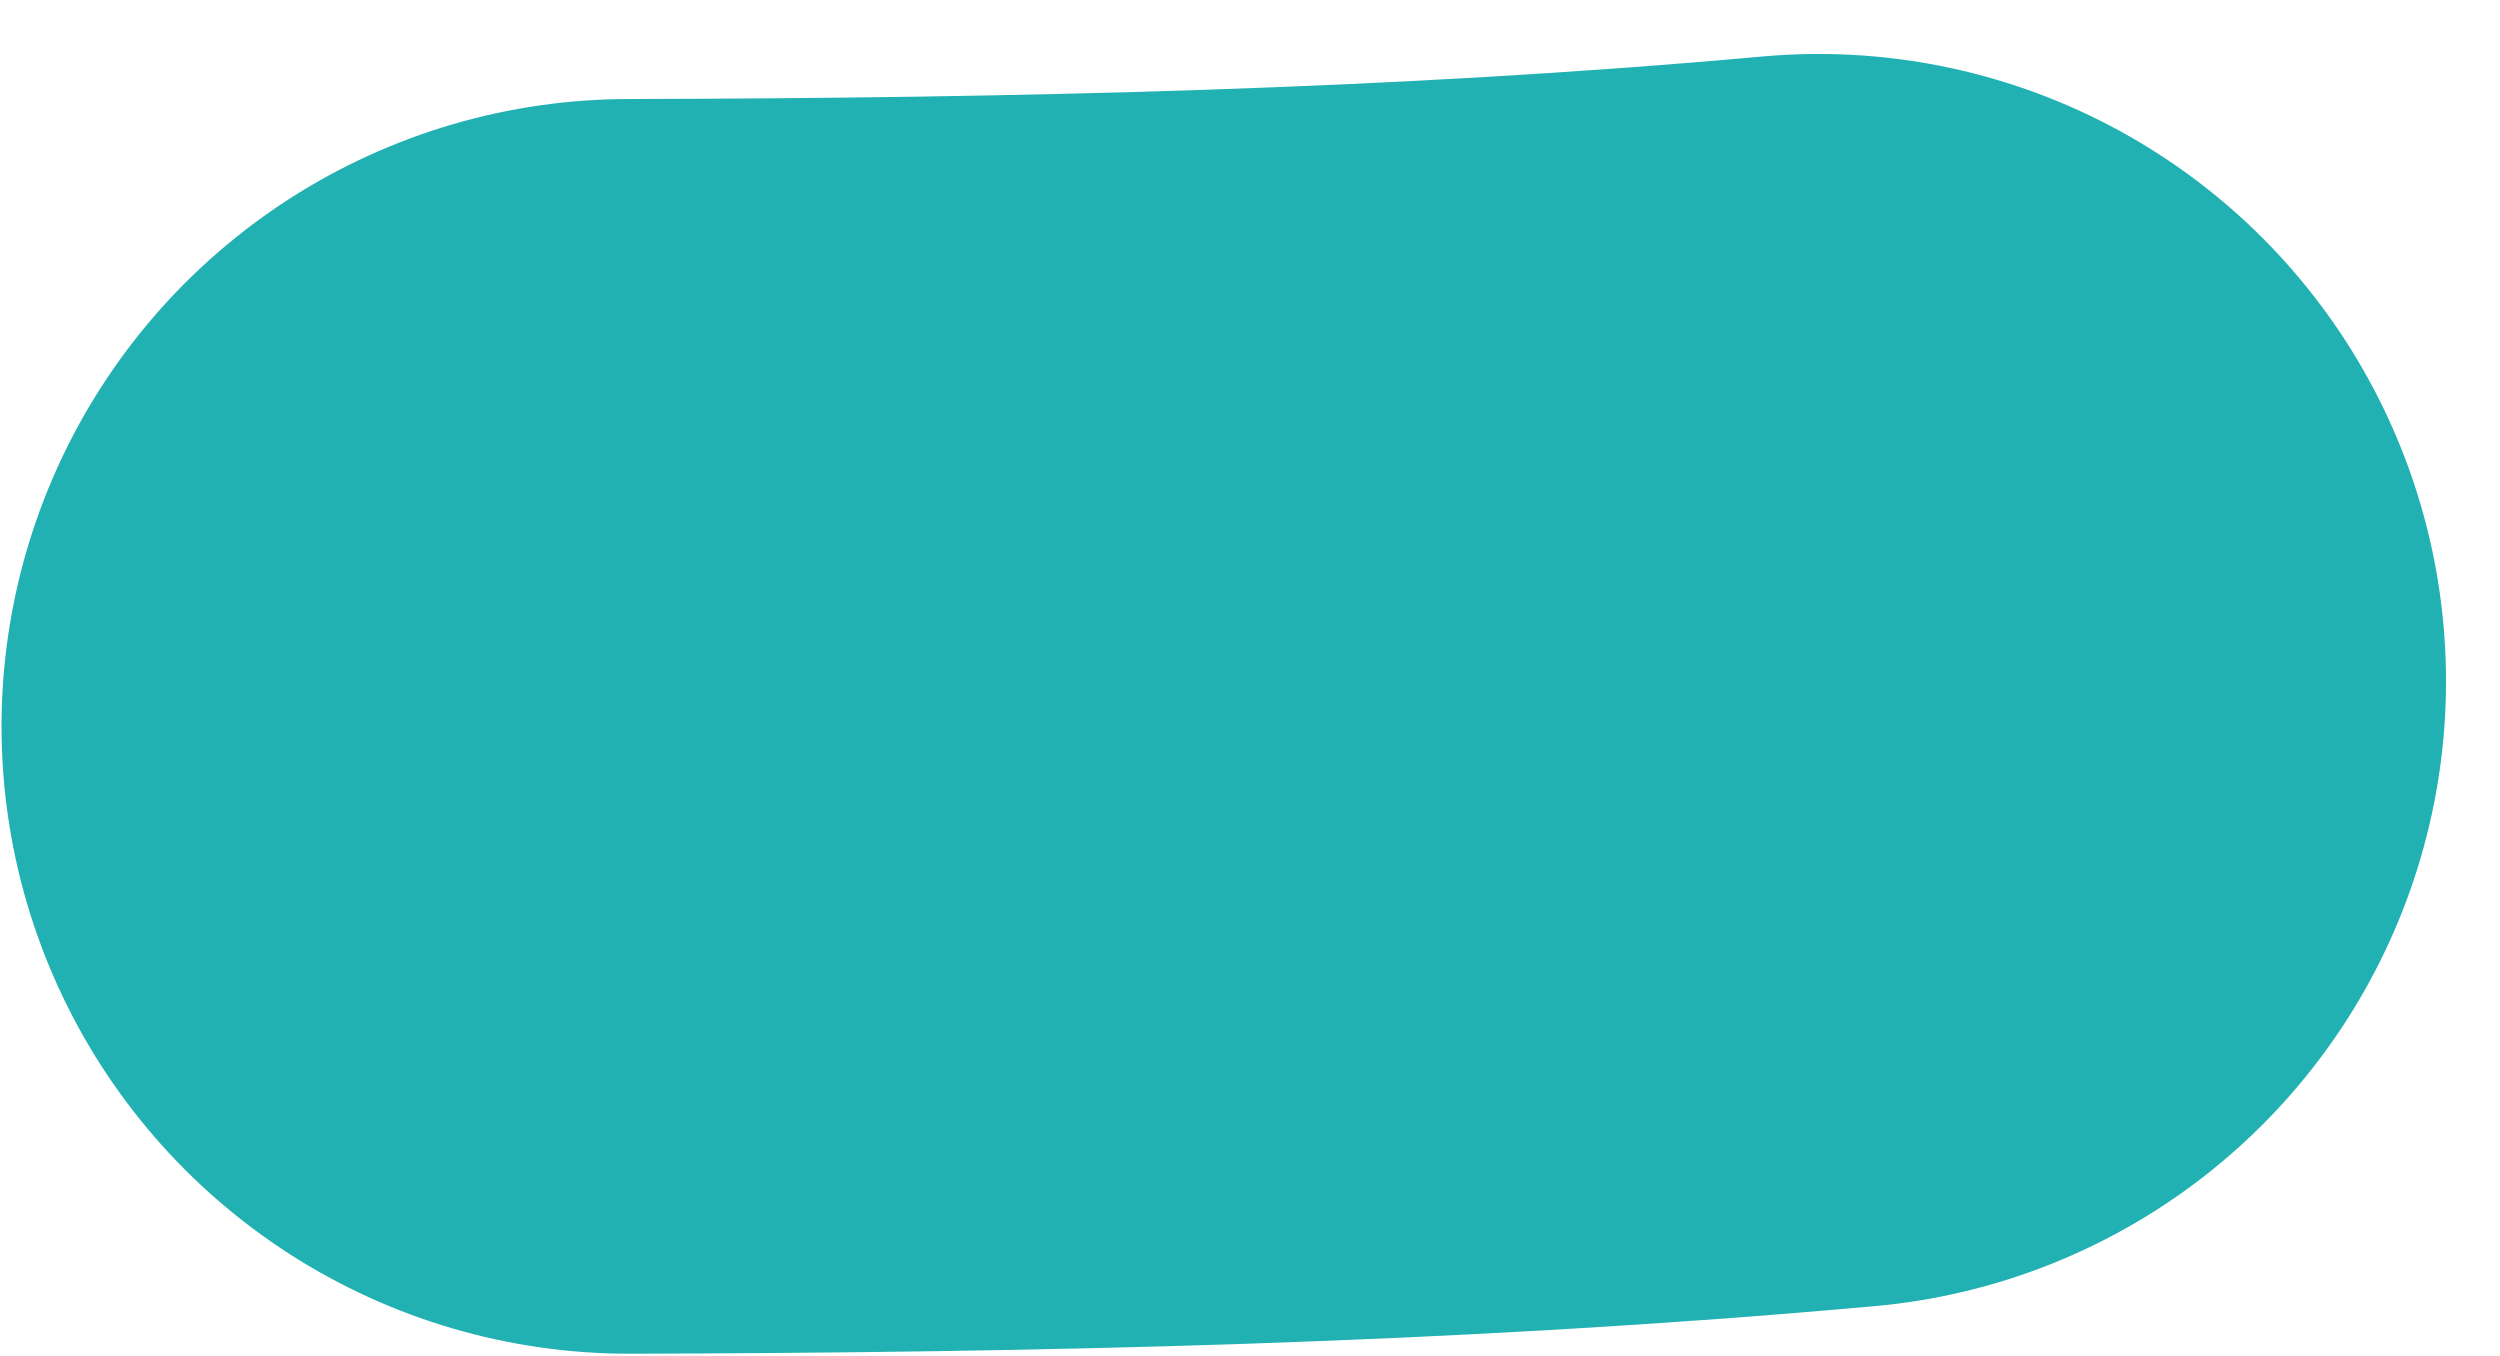
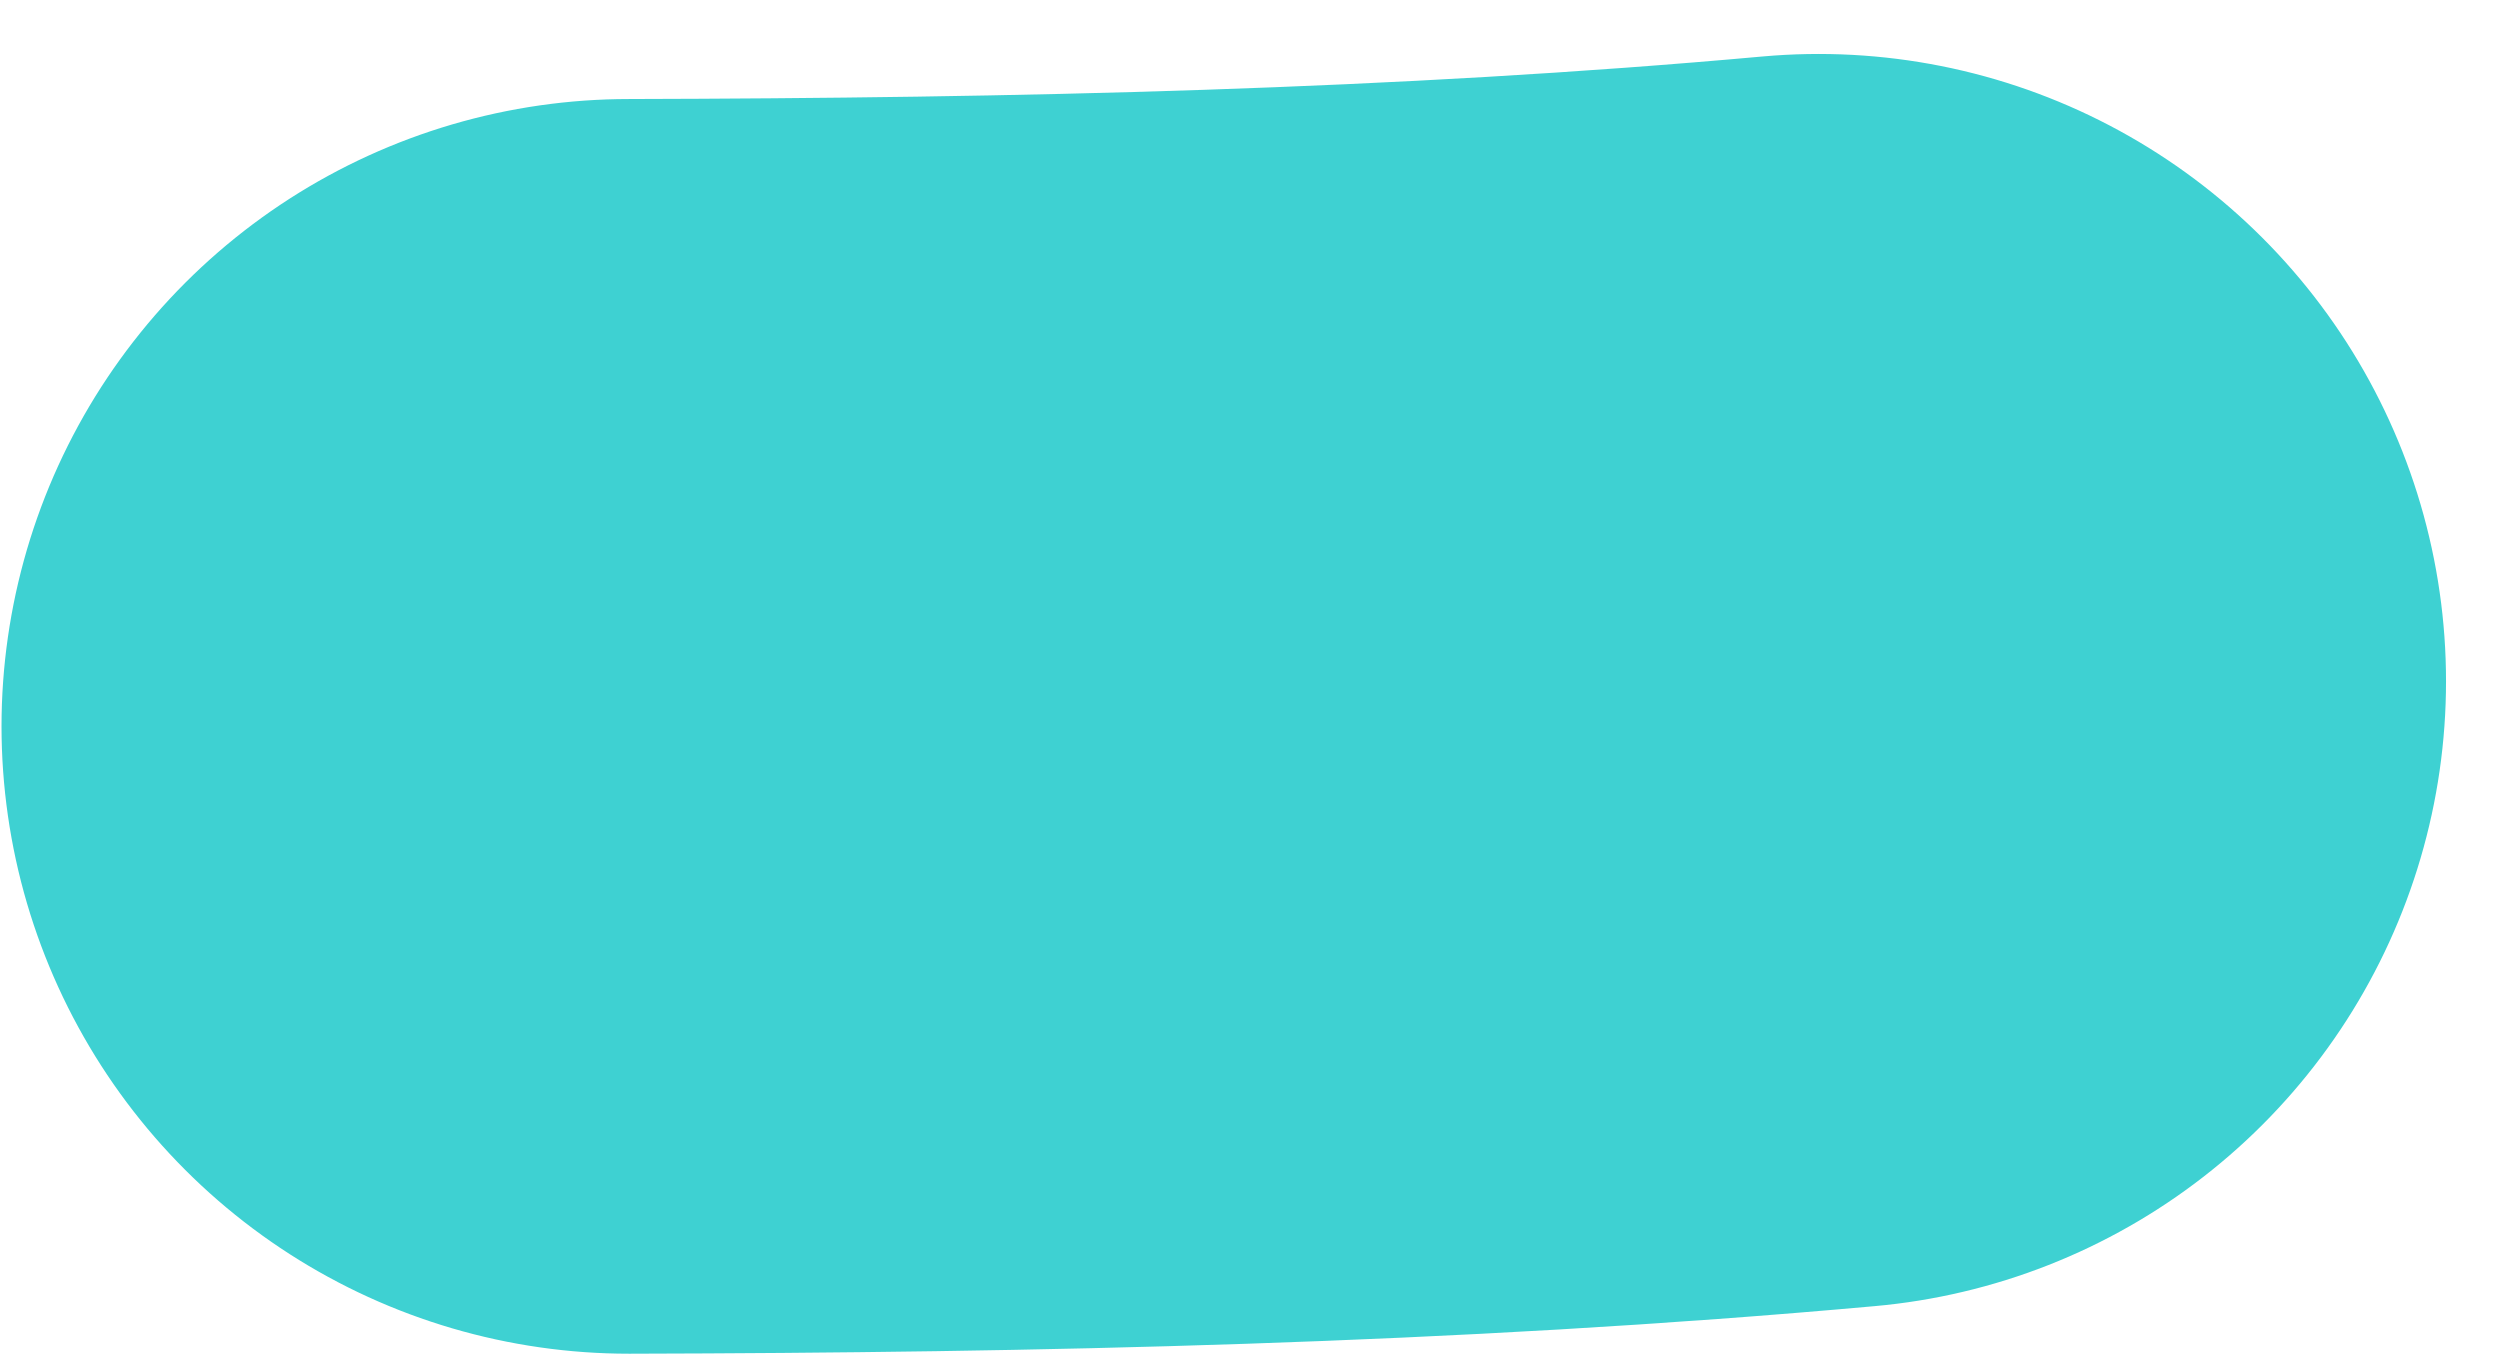
<svg xmlns="http://www.w3.org/2000/svg" width="169.367" height="91.812" viewBox="0 0 169.367 91.812">
  <g id="Calque_1" data-name="Calque 1" transform="translate(-276.753 -287.632)">
-     <path id="Tracé_1131" data-name="Tracé 1131" d="M319.356,332.841c26.825-.065,53.991-.645,80.607-3.053" transform="translate(0 4)" fill="none" stroke="#22b1b2" stroke-linecap="round" stroke-width="85" />
+     <path id="Tracé_1131" data-name="Tracé 1131" d="M319.356,332.841c26.825-.065,53.991-.645,80.607-3.053" transform="translate(0 4)" fill="none" stroke="#3ED1D2" stroke-linecap="round" stroke-width="85" />
  </g>
</svg>
